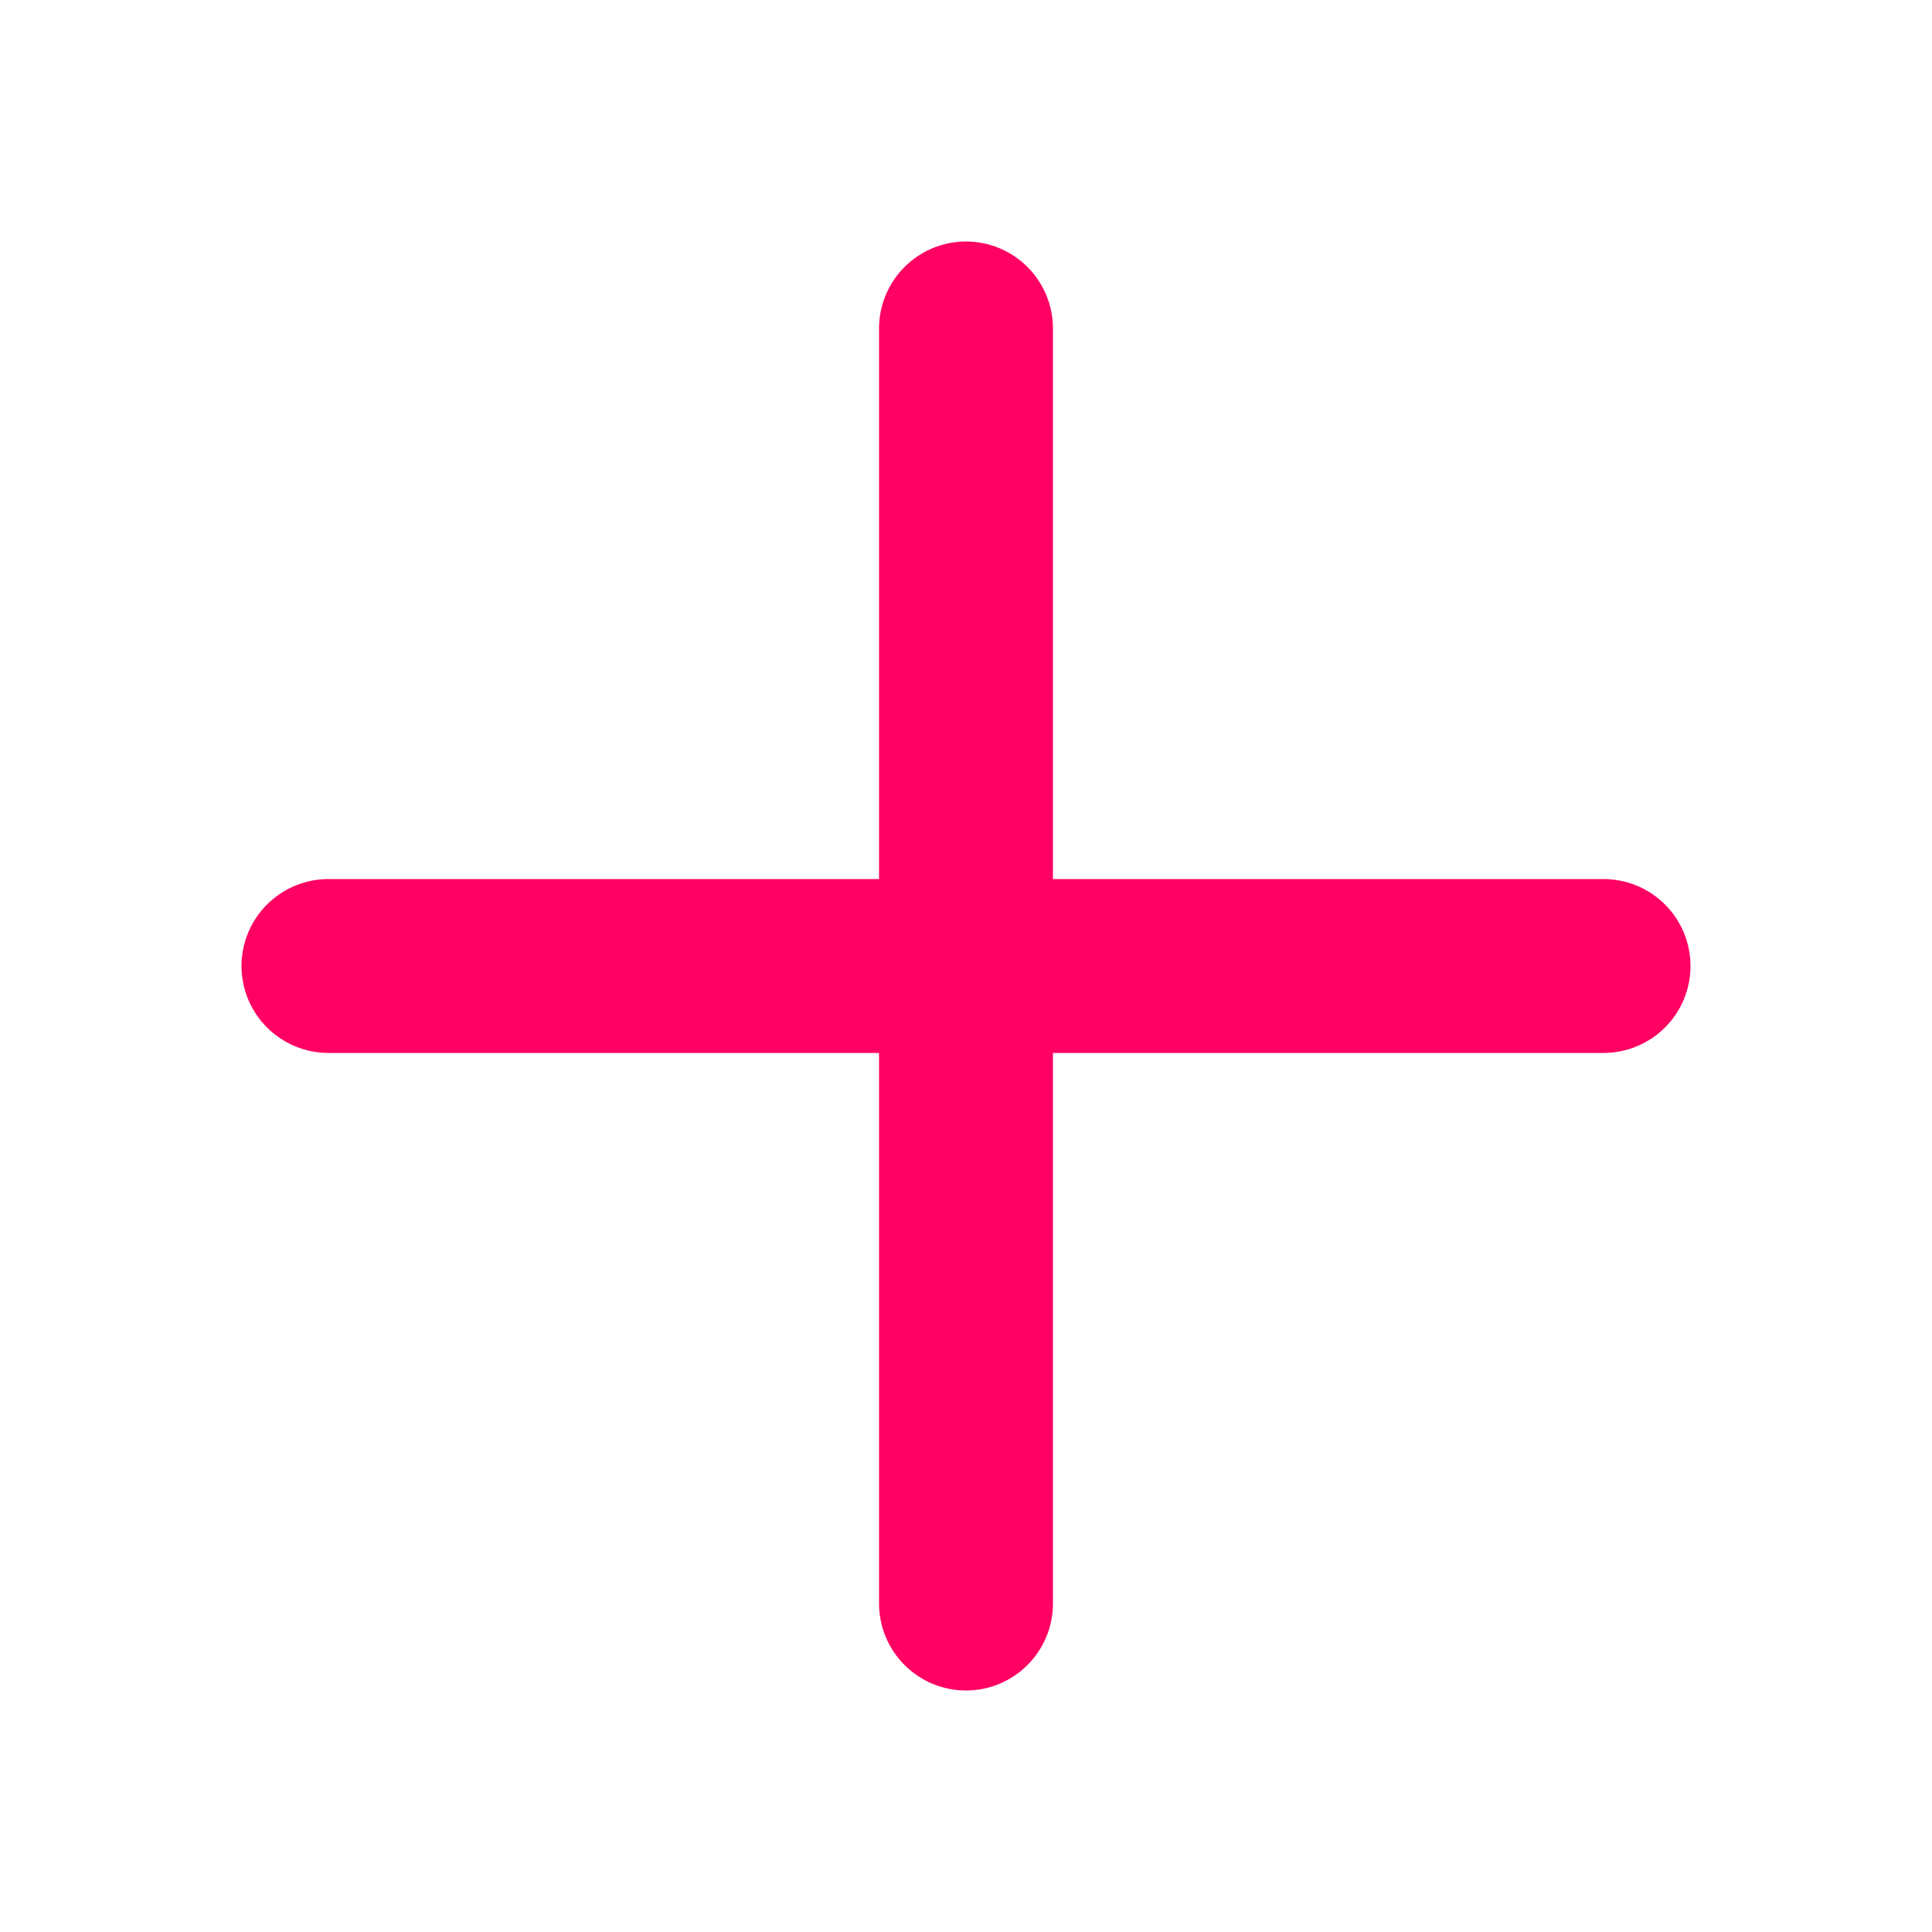
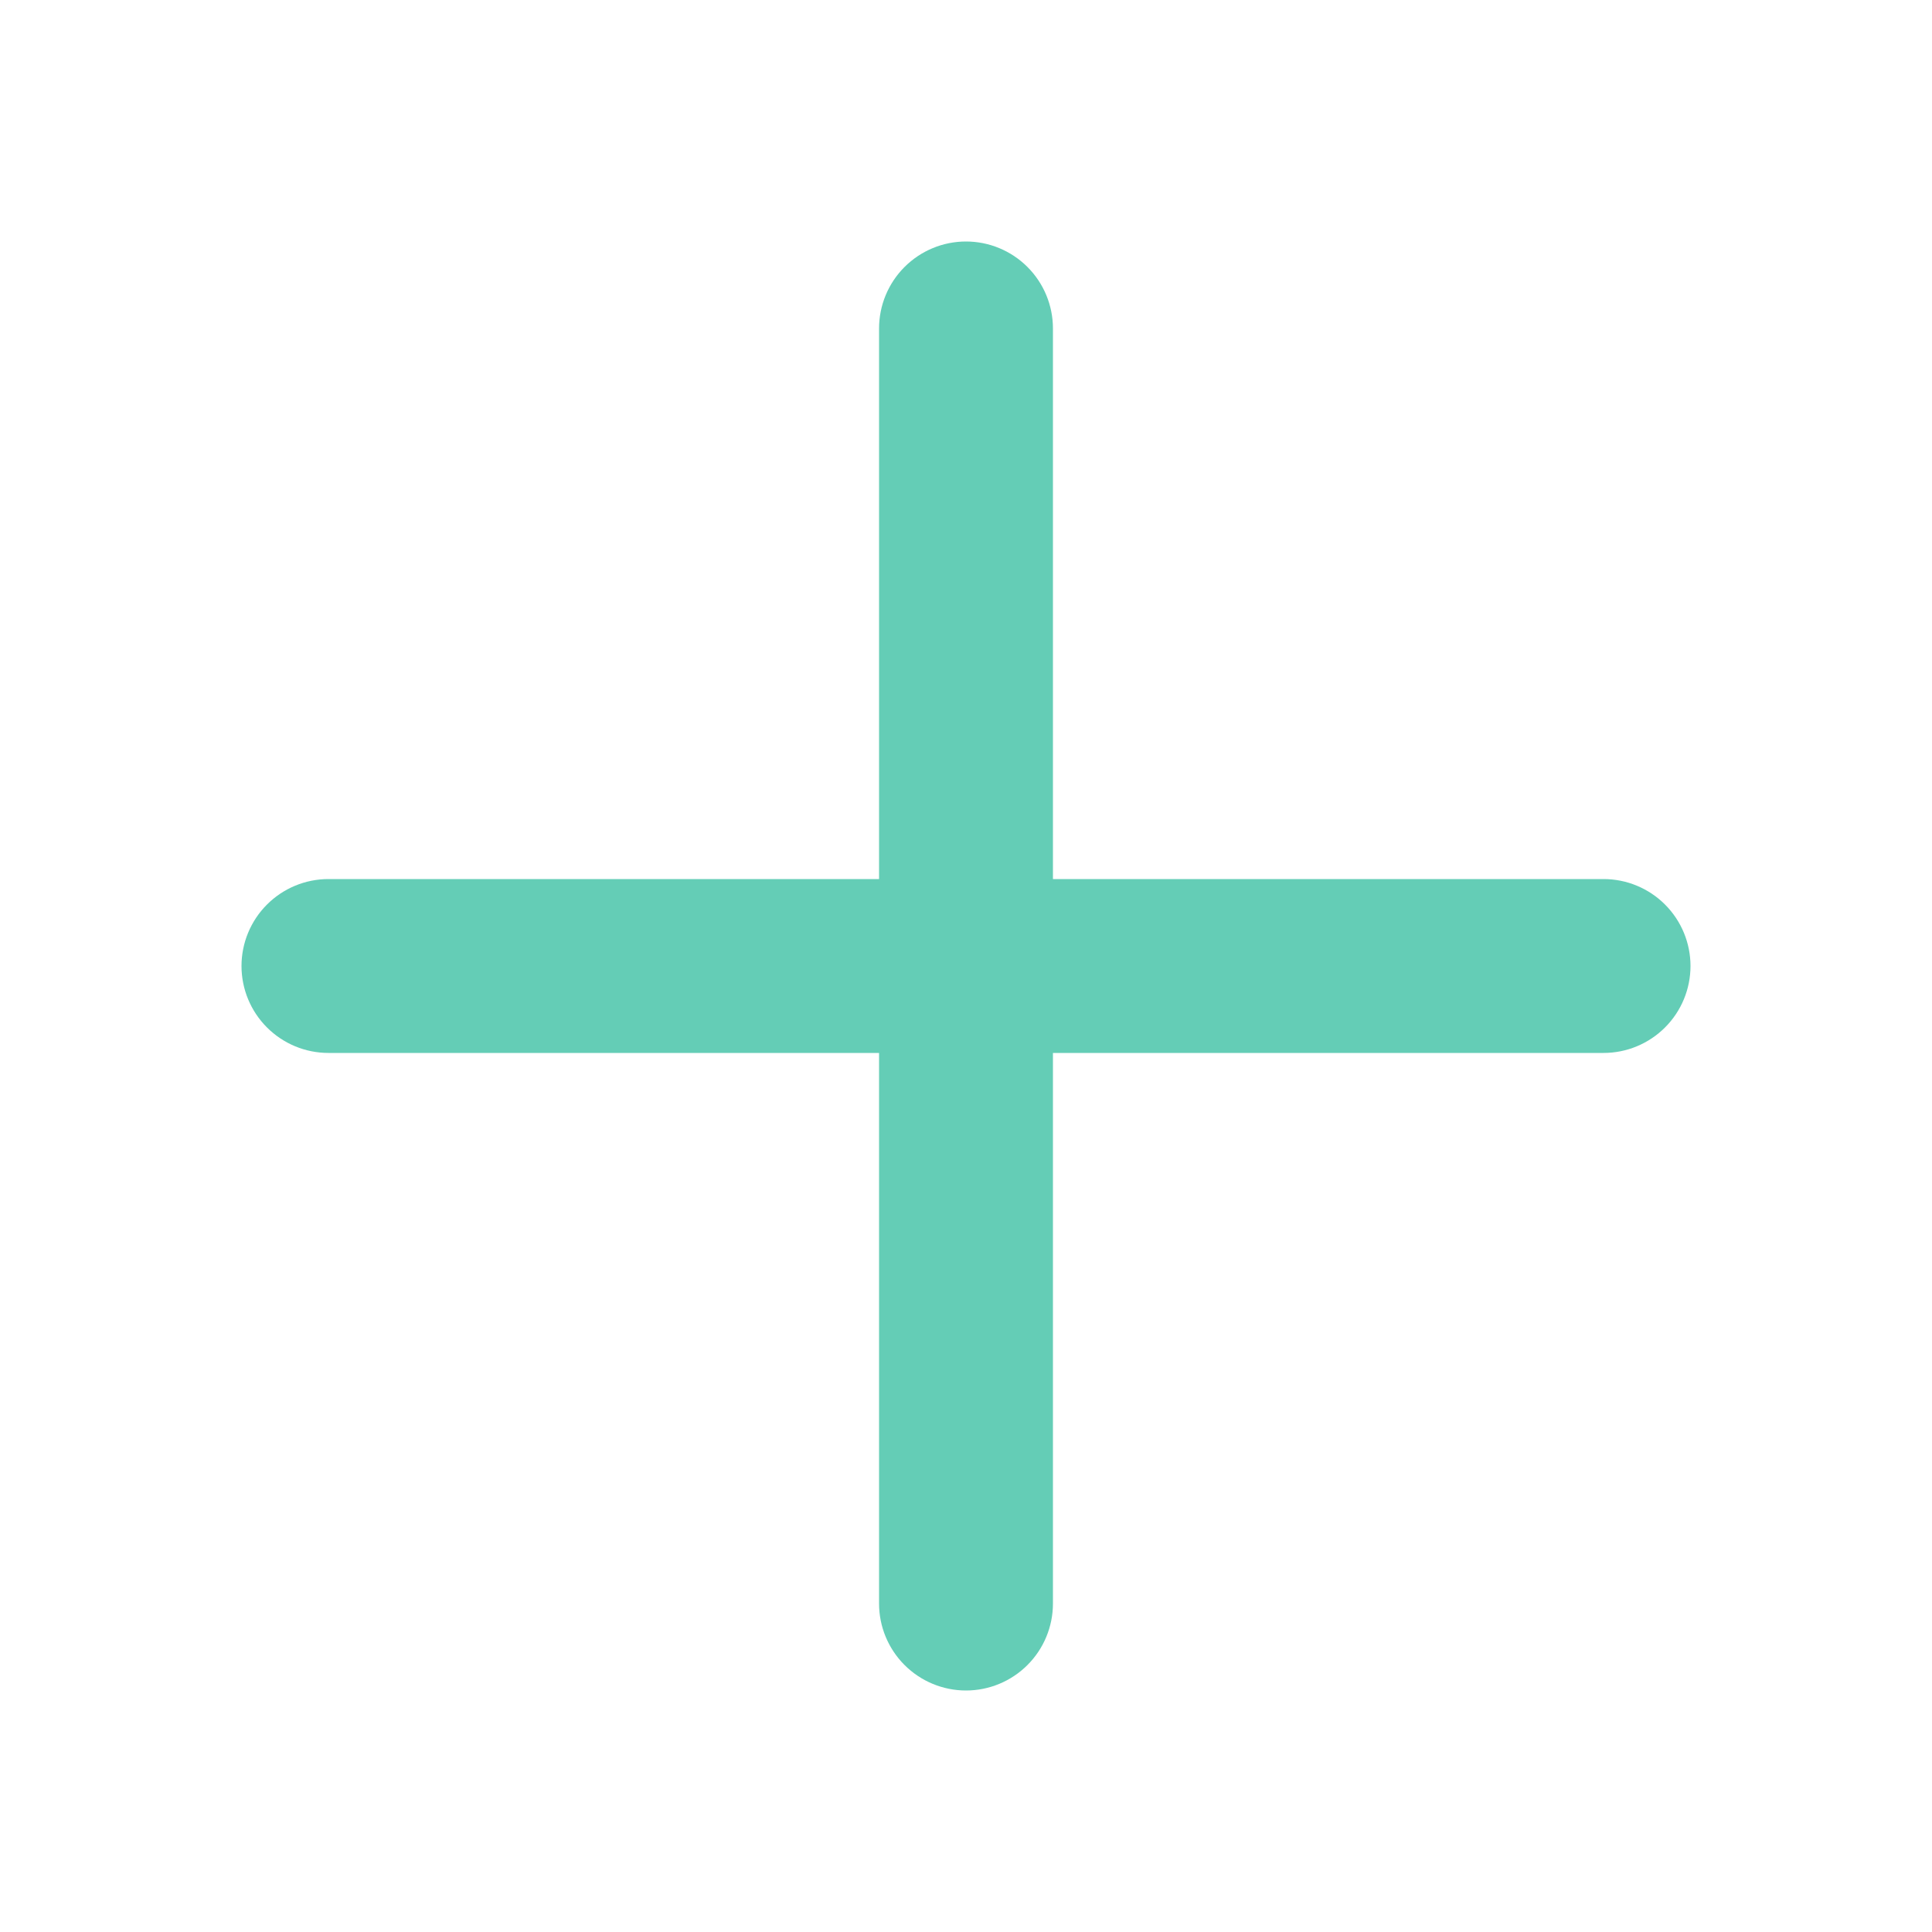
<svg xmlns="http://www.w3.org/2000/svg" width="32" height="32" viewBox="0 0 32 32" fill="none">
-   <path d="M28 16C28 16.382 27.848 16.748 27.578 17.018C27.308 17.288 26.942 17.44 26.56 17.44H17.44V26.56C17.44 26.942 17.288 27.308 17.018 27.578C16.748 27.848 16.382 28 16 28C15.618 28 15.252 27.848 14.982 27.578C14.712 27.308 14.56 26.942 14.56 26.56V17.44H5.44C5.058 17.44 4.692 17.288 4.422 17.018C4.152 16.748 4 16.382 4 16C4 15.618 4.152 15.252 4.422 14.982C4.692 14.712 5.058 14.56 5.44 14.56H14.56V5.44C14.56 5.058 14.712 4.692 14.982 4.422C15.252 4.152 15.618 4 16 4C16.382 4 16.748 4.152 17.018 4.422C17.288 4.692 17.44 5.058 17.44 5.44V14.56H26.56C26.942 14.56 27.308 14.712 27.578 14.982C27.848 15.252 28 15.618 28 16Z" fill="#FF0063" />
+   <g id="Icons Huge">
+     <path id="Vector" d="M28 16C28 16.382 27.848 16.748 27.578 17.018C27.308 17.288 26.942 17.44 26.56 17.44H17.44V26.56C17.44 26.942 17.288 27.308 17.018 27.578C16.748 27.848 16.382 28 16 28C15.618 28 15.252 27.848 14.982 27.578C14.712 27.308 14.56 26.942 14.56 26.56V17.44H5.44C5.058 17.44 4.692 17.288 4.422 17.018C4.152 16.748 4 16.382 4 16C4 15.618 4.152 15.252 4.422 14.982C4.692 14.712 5.058 14.56 5.44 14.56H14.56V5.44C14.56 5.058 14.712 4.692 14.982 4.422C15.252 4.152 15.618 4 16 4C16.382 4 16.748 4.152 17.018 4.422C17.288 4.692 17.44 5.058 17.44 5.44V14.56H26.56C26.942 14.56 27.308 14.712 27.578 14.982C27.848 15.252 28 15.618 28 16Z" fill="#64CDB6" />
+   </g>
</svg>
